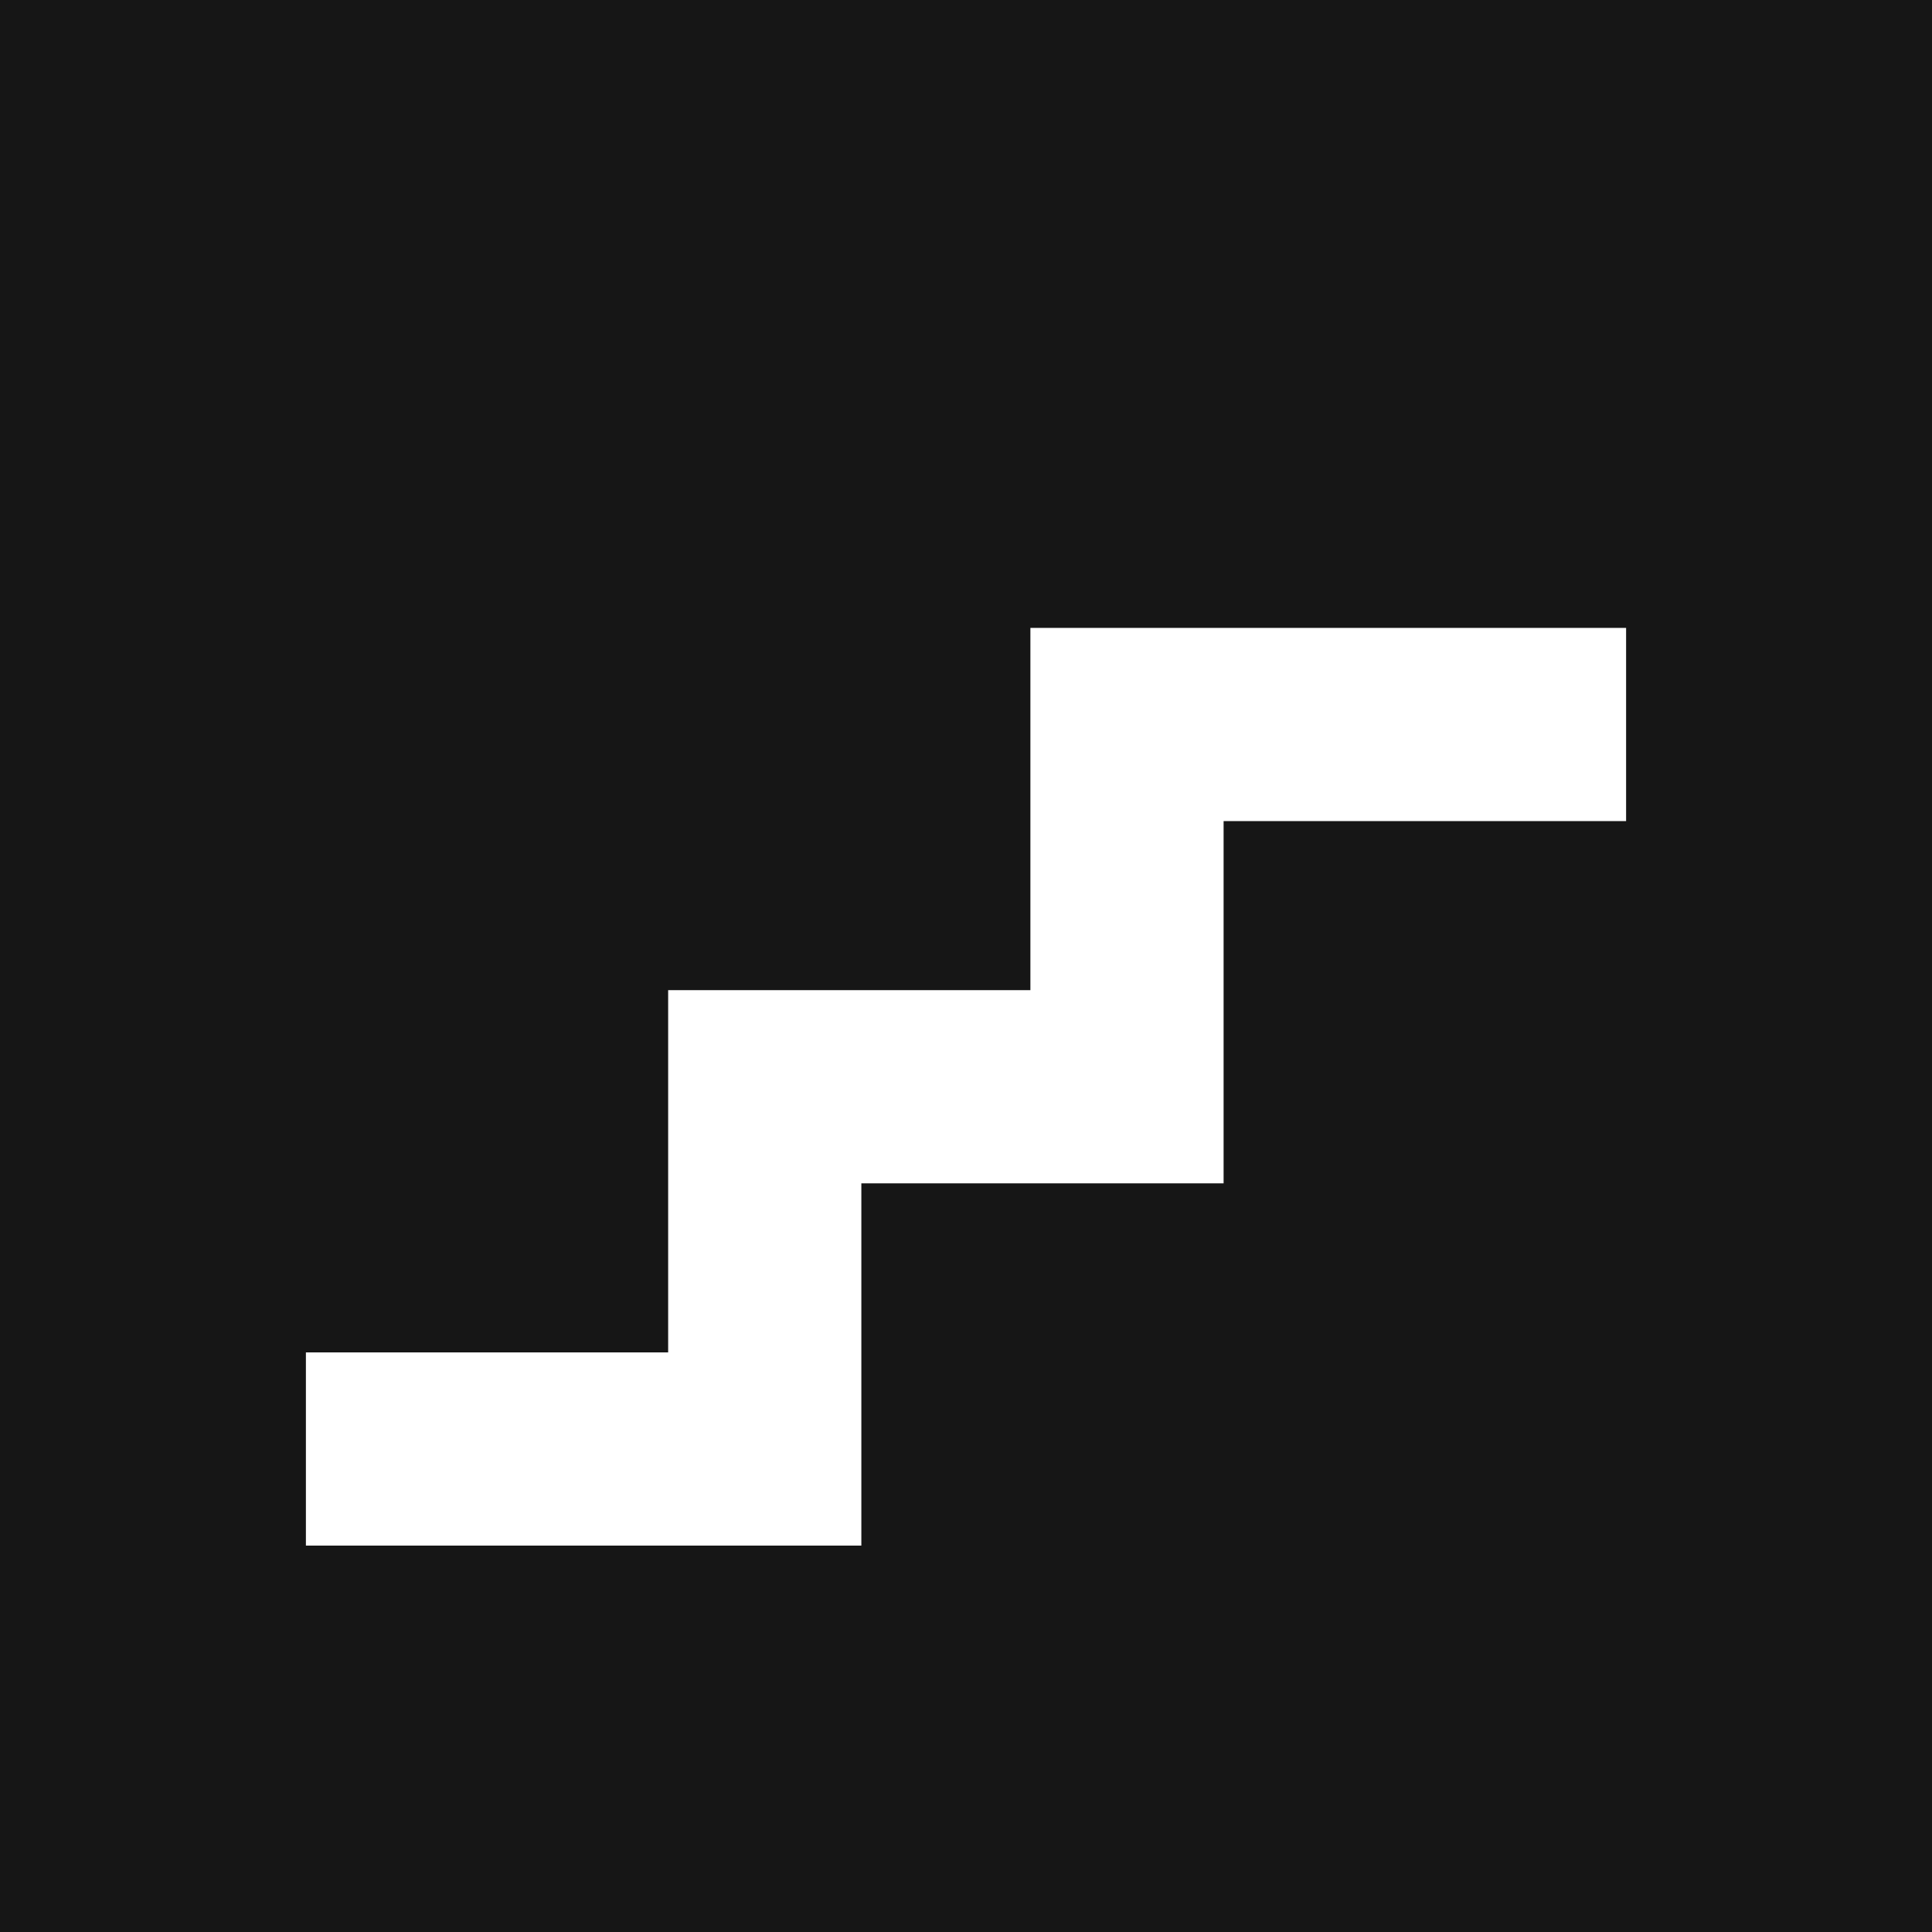
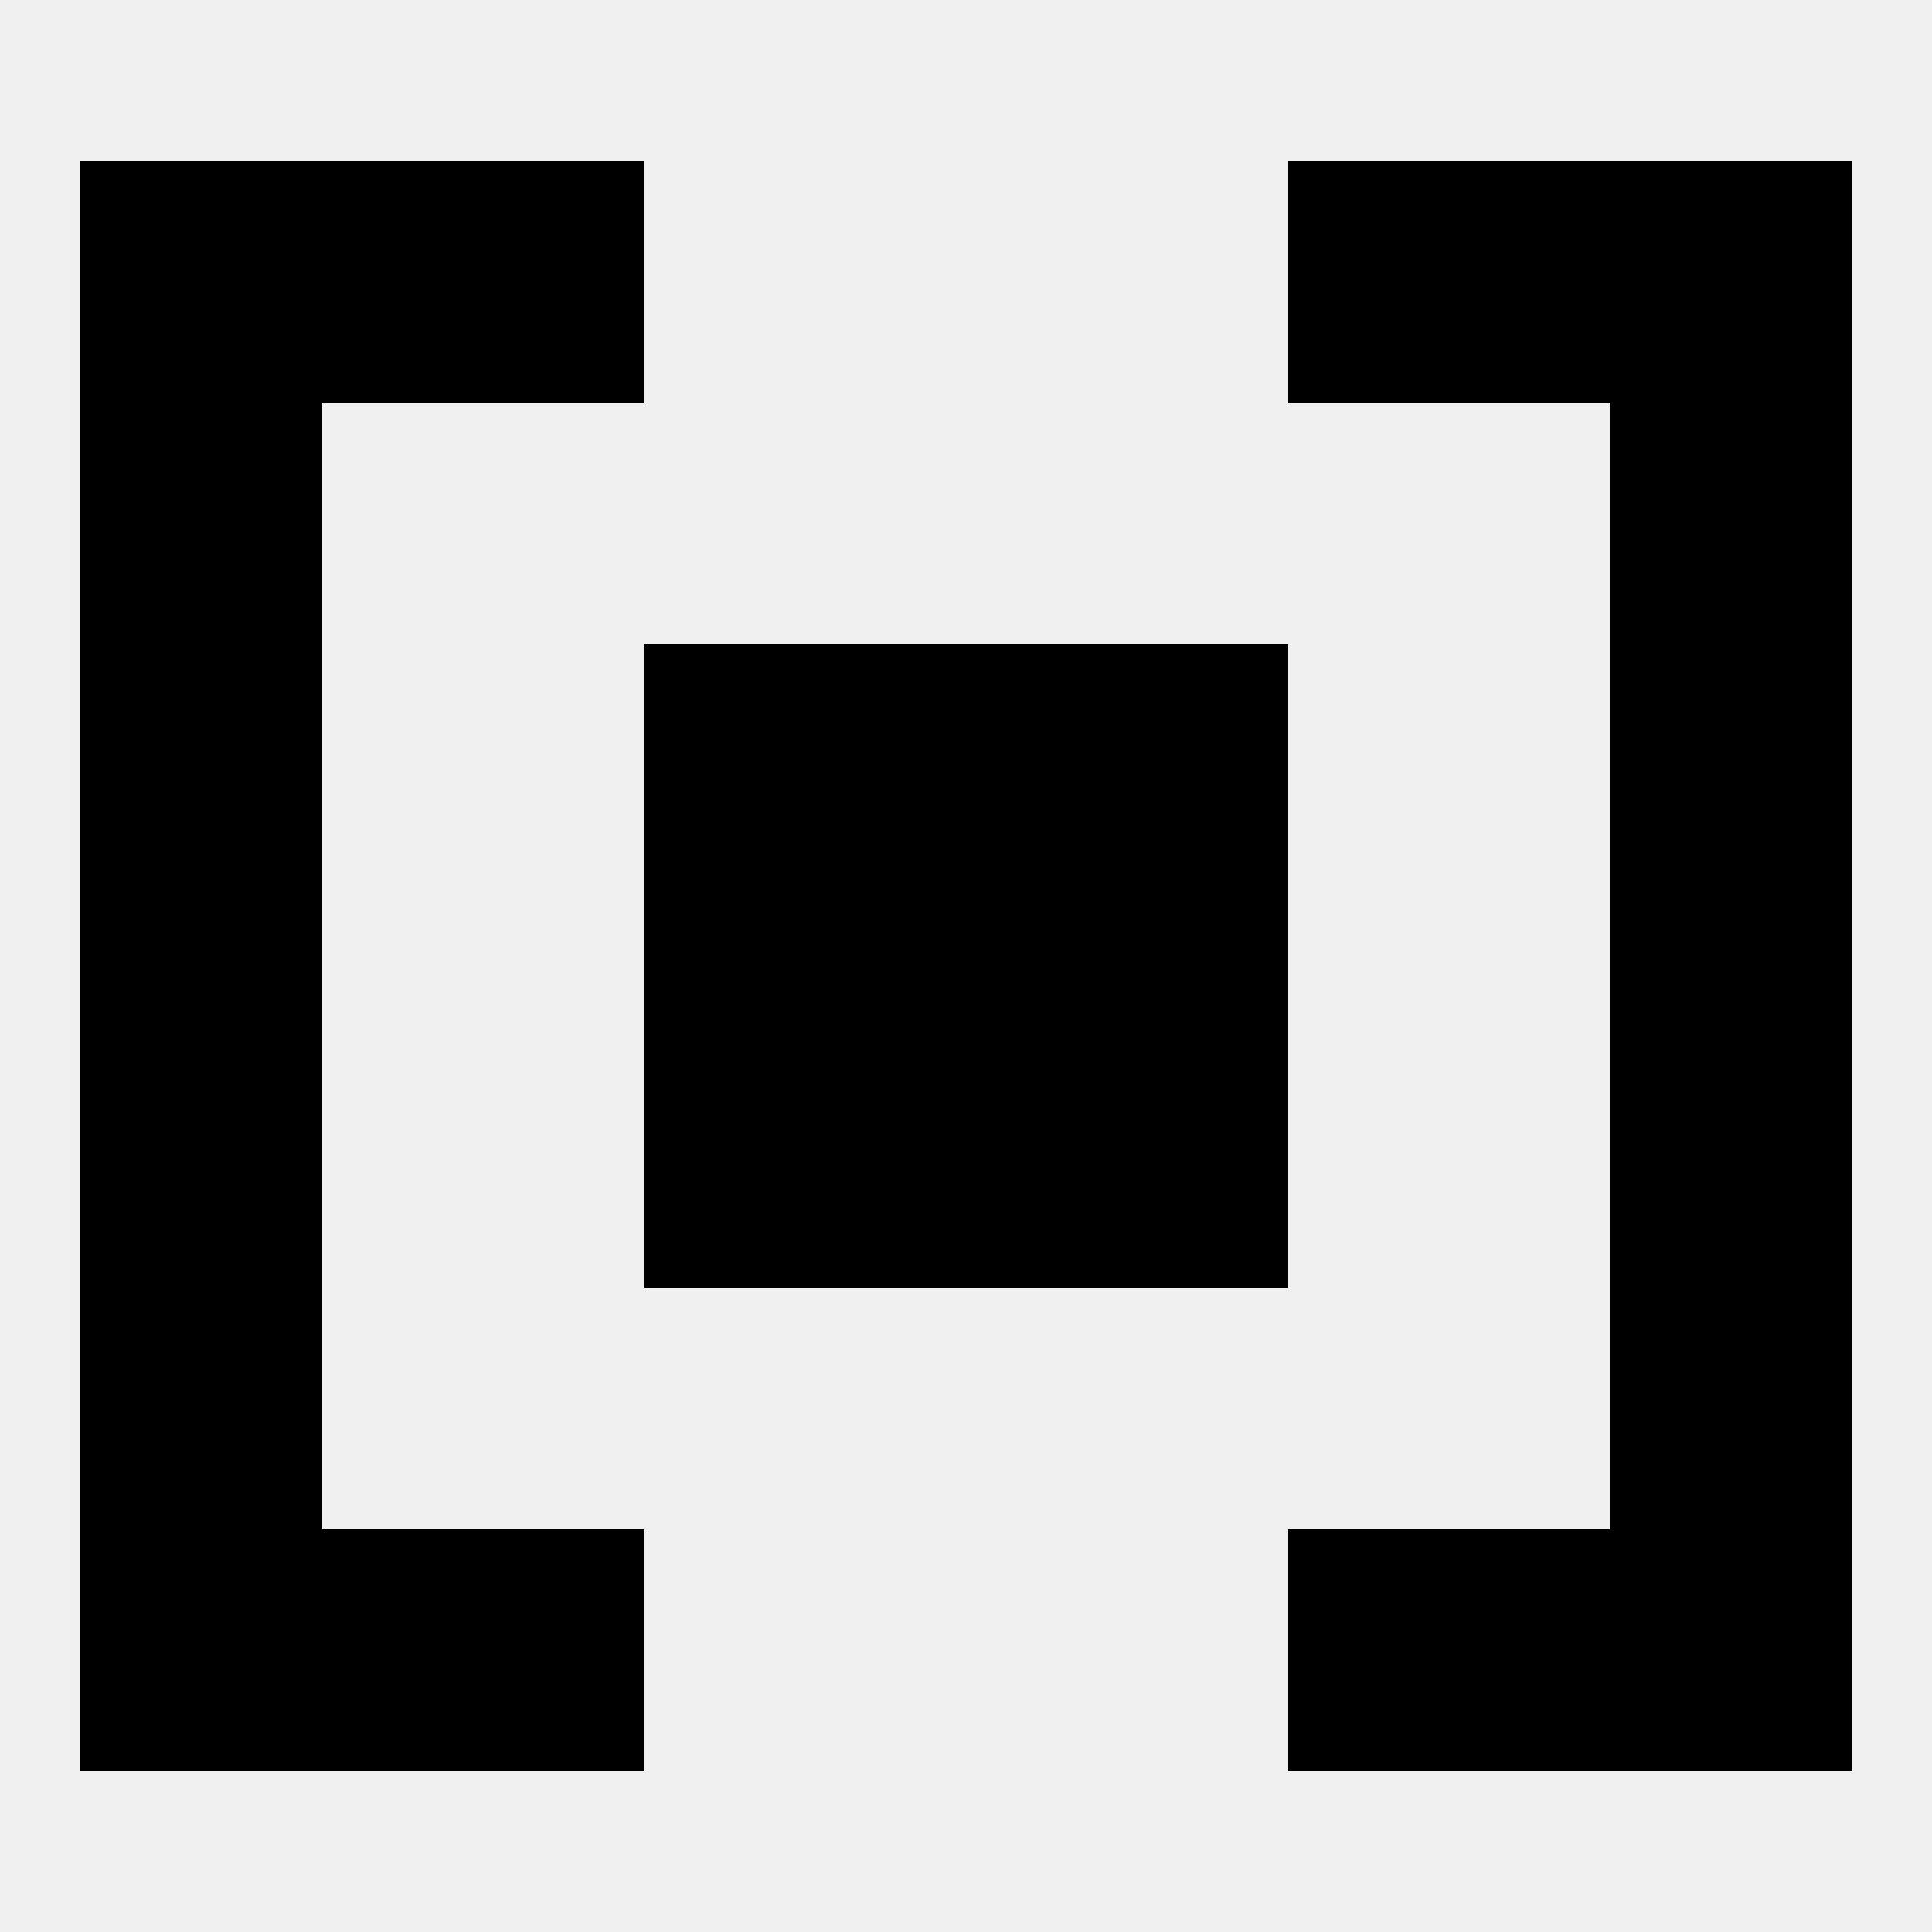
- <svg xmlns="http://www.w3.org/2000/svg" viewBox="0 0 24 24" width="24" height="24">
-   <rect width="24" height="24" fill="#161616" />
-   <path d="M5 18h4.5v-4.5H14V9h5" fill="none" stroke="#ffffff" stroke-width="2.4" stroke-linecap="square" />
+ <svg xmlns="http://www.w3.org/2000/svg" width="24" height="24" viewBox="0 0 24 24" shape-rendering="crispEdges">
+   <path fill="currentColor" d="M1 2h7v3H4v14h4v3H1zM23 2h-7v3h4v14h-4v3h7z" />
+   <rect x="8" y="8" width="8" height="8" fill="currentColor" />
</svg>
